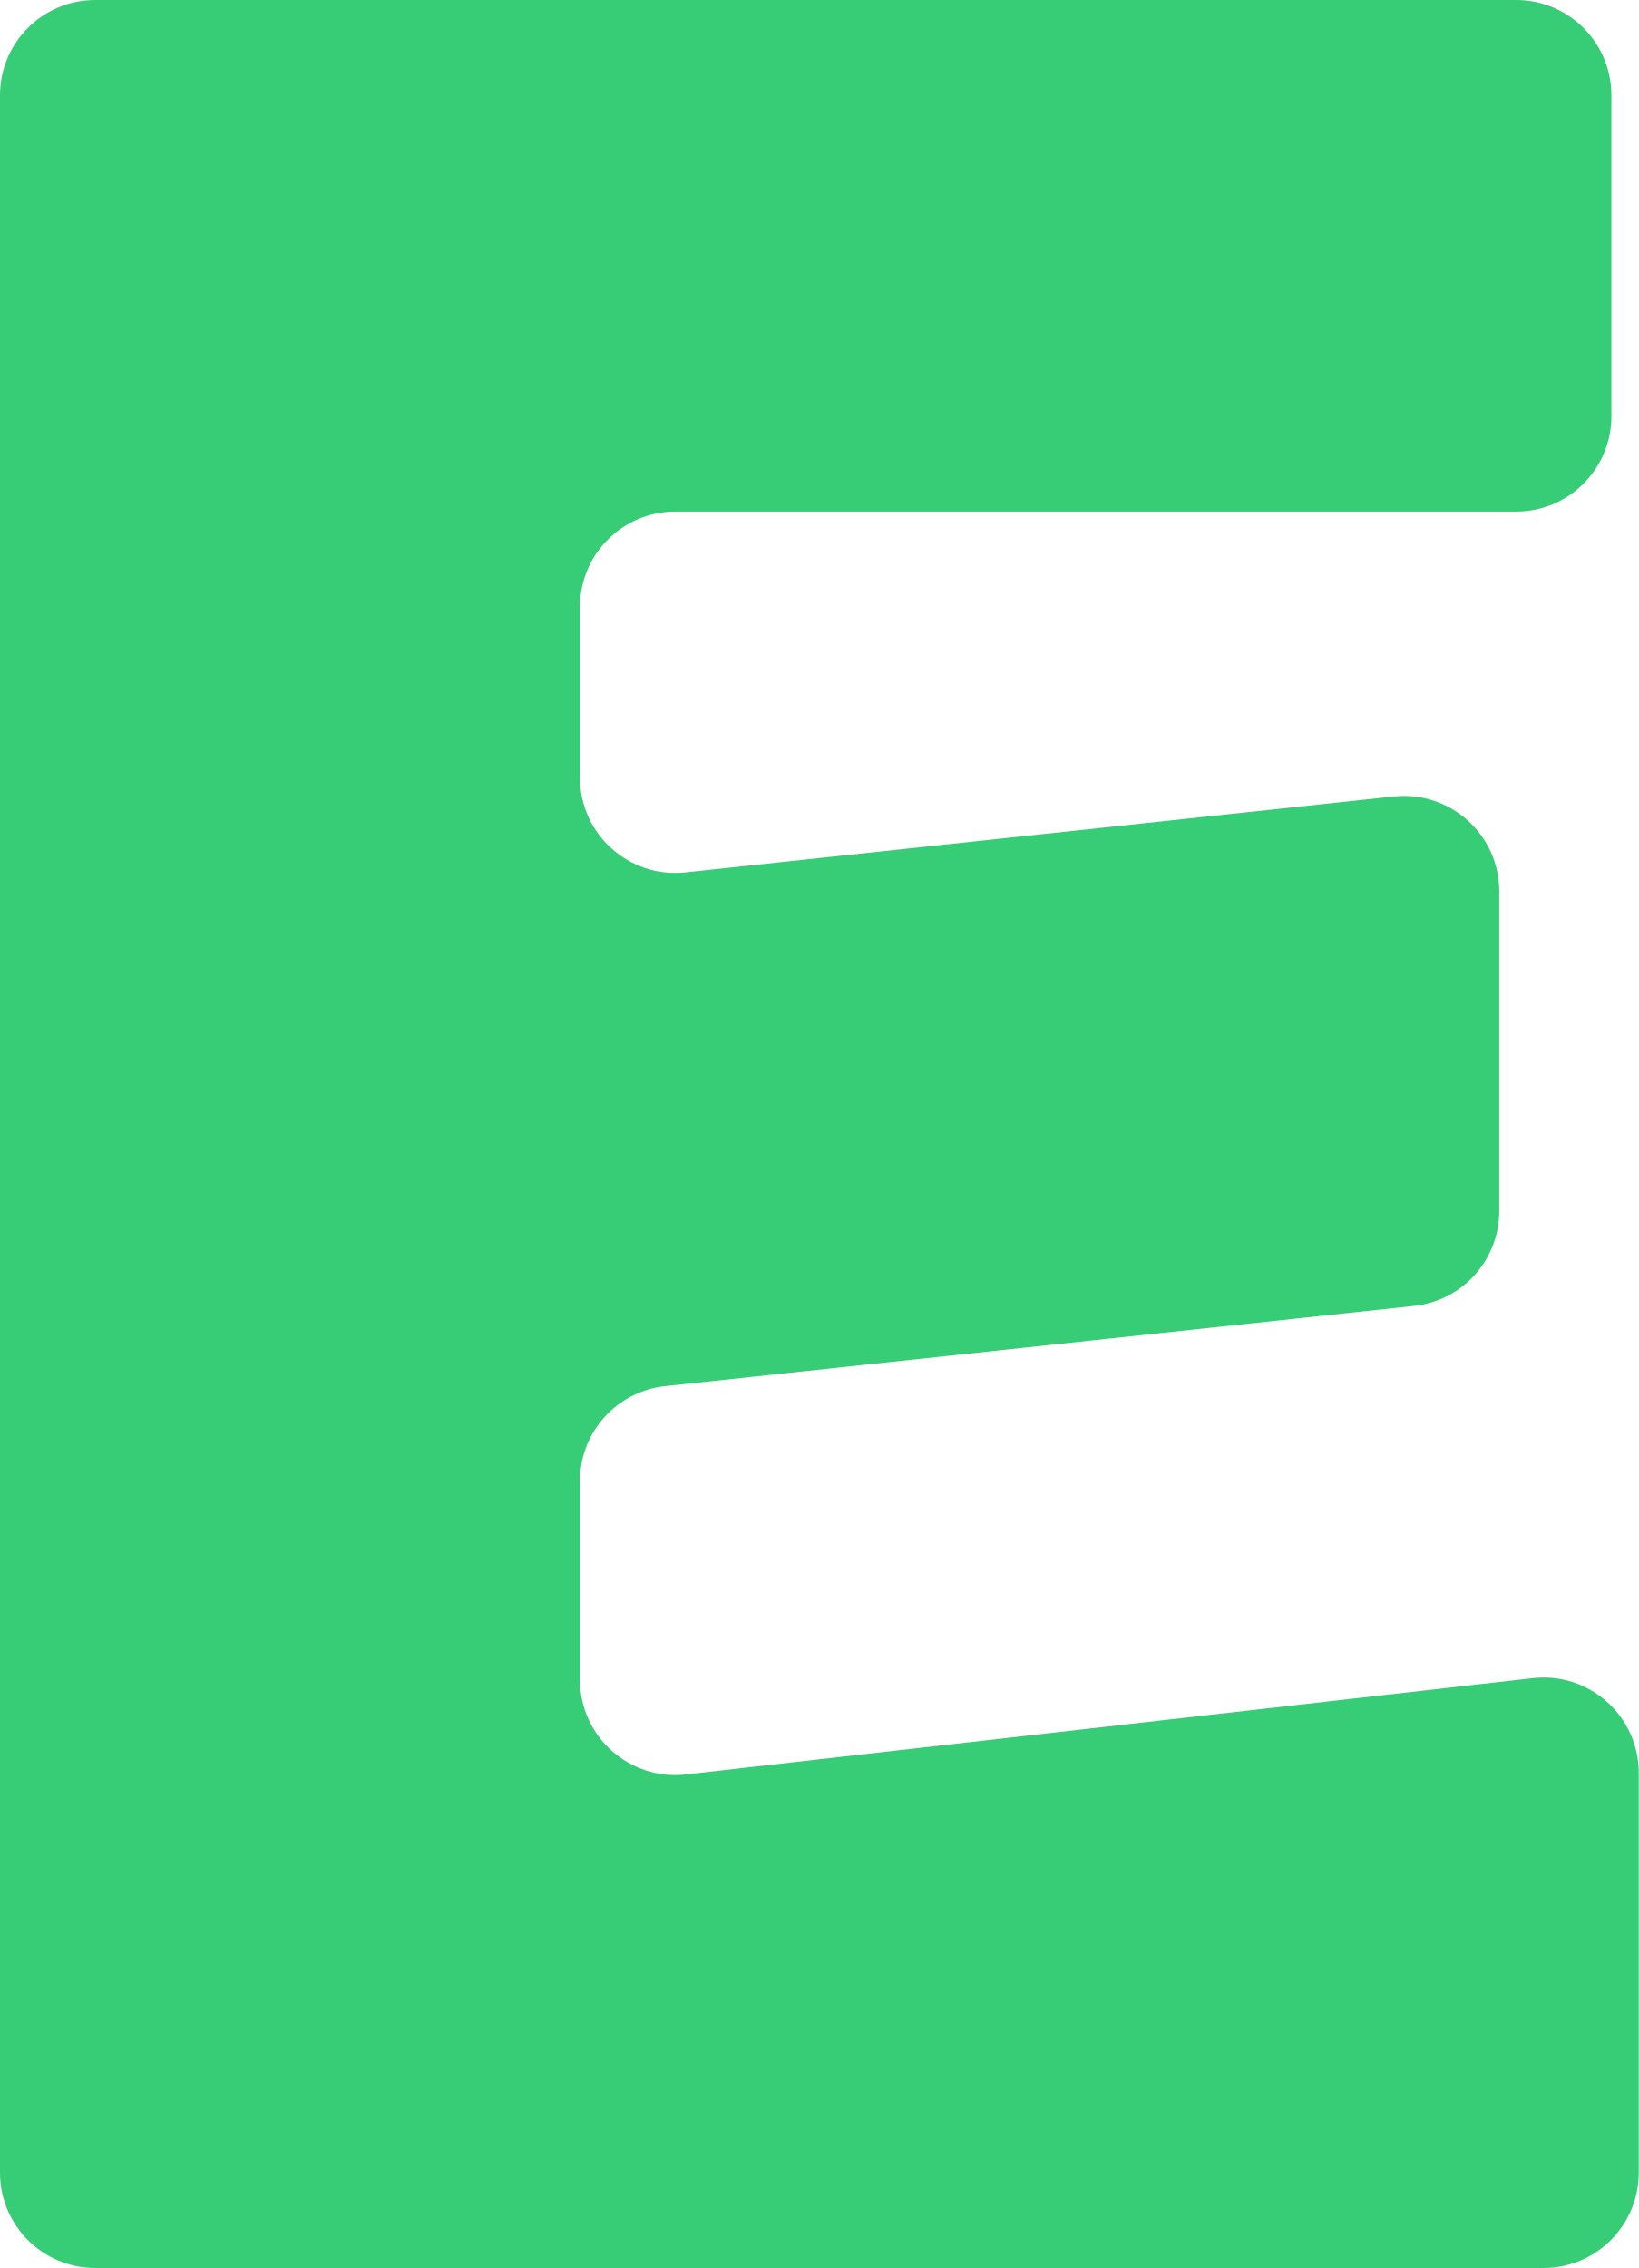
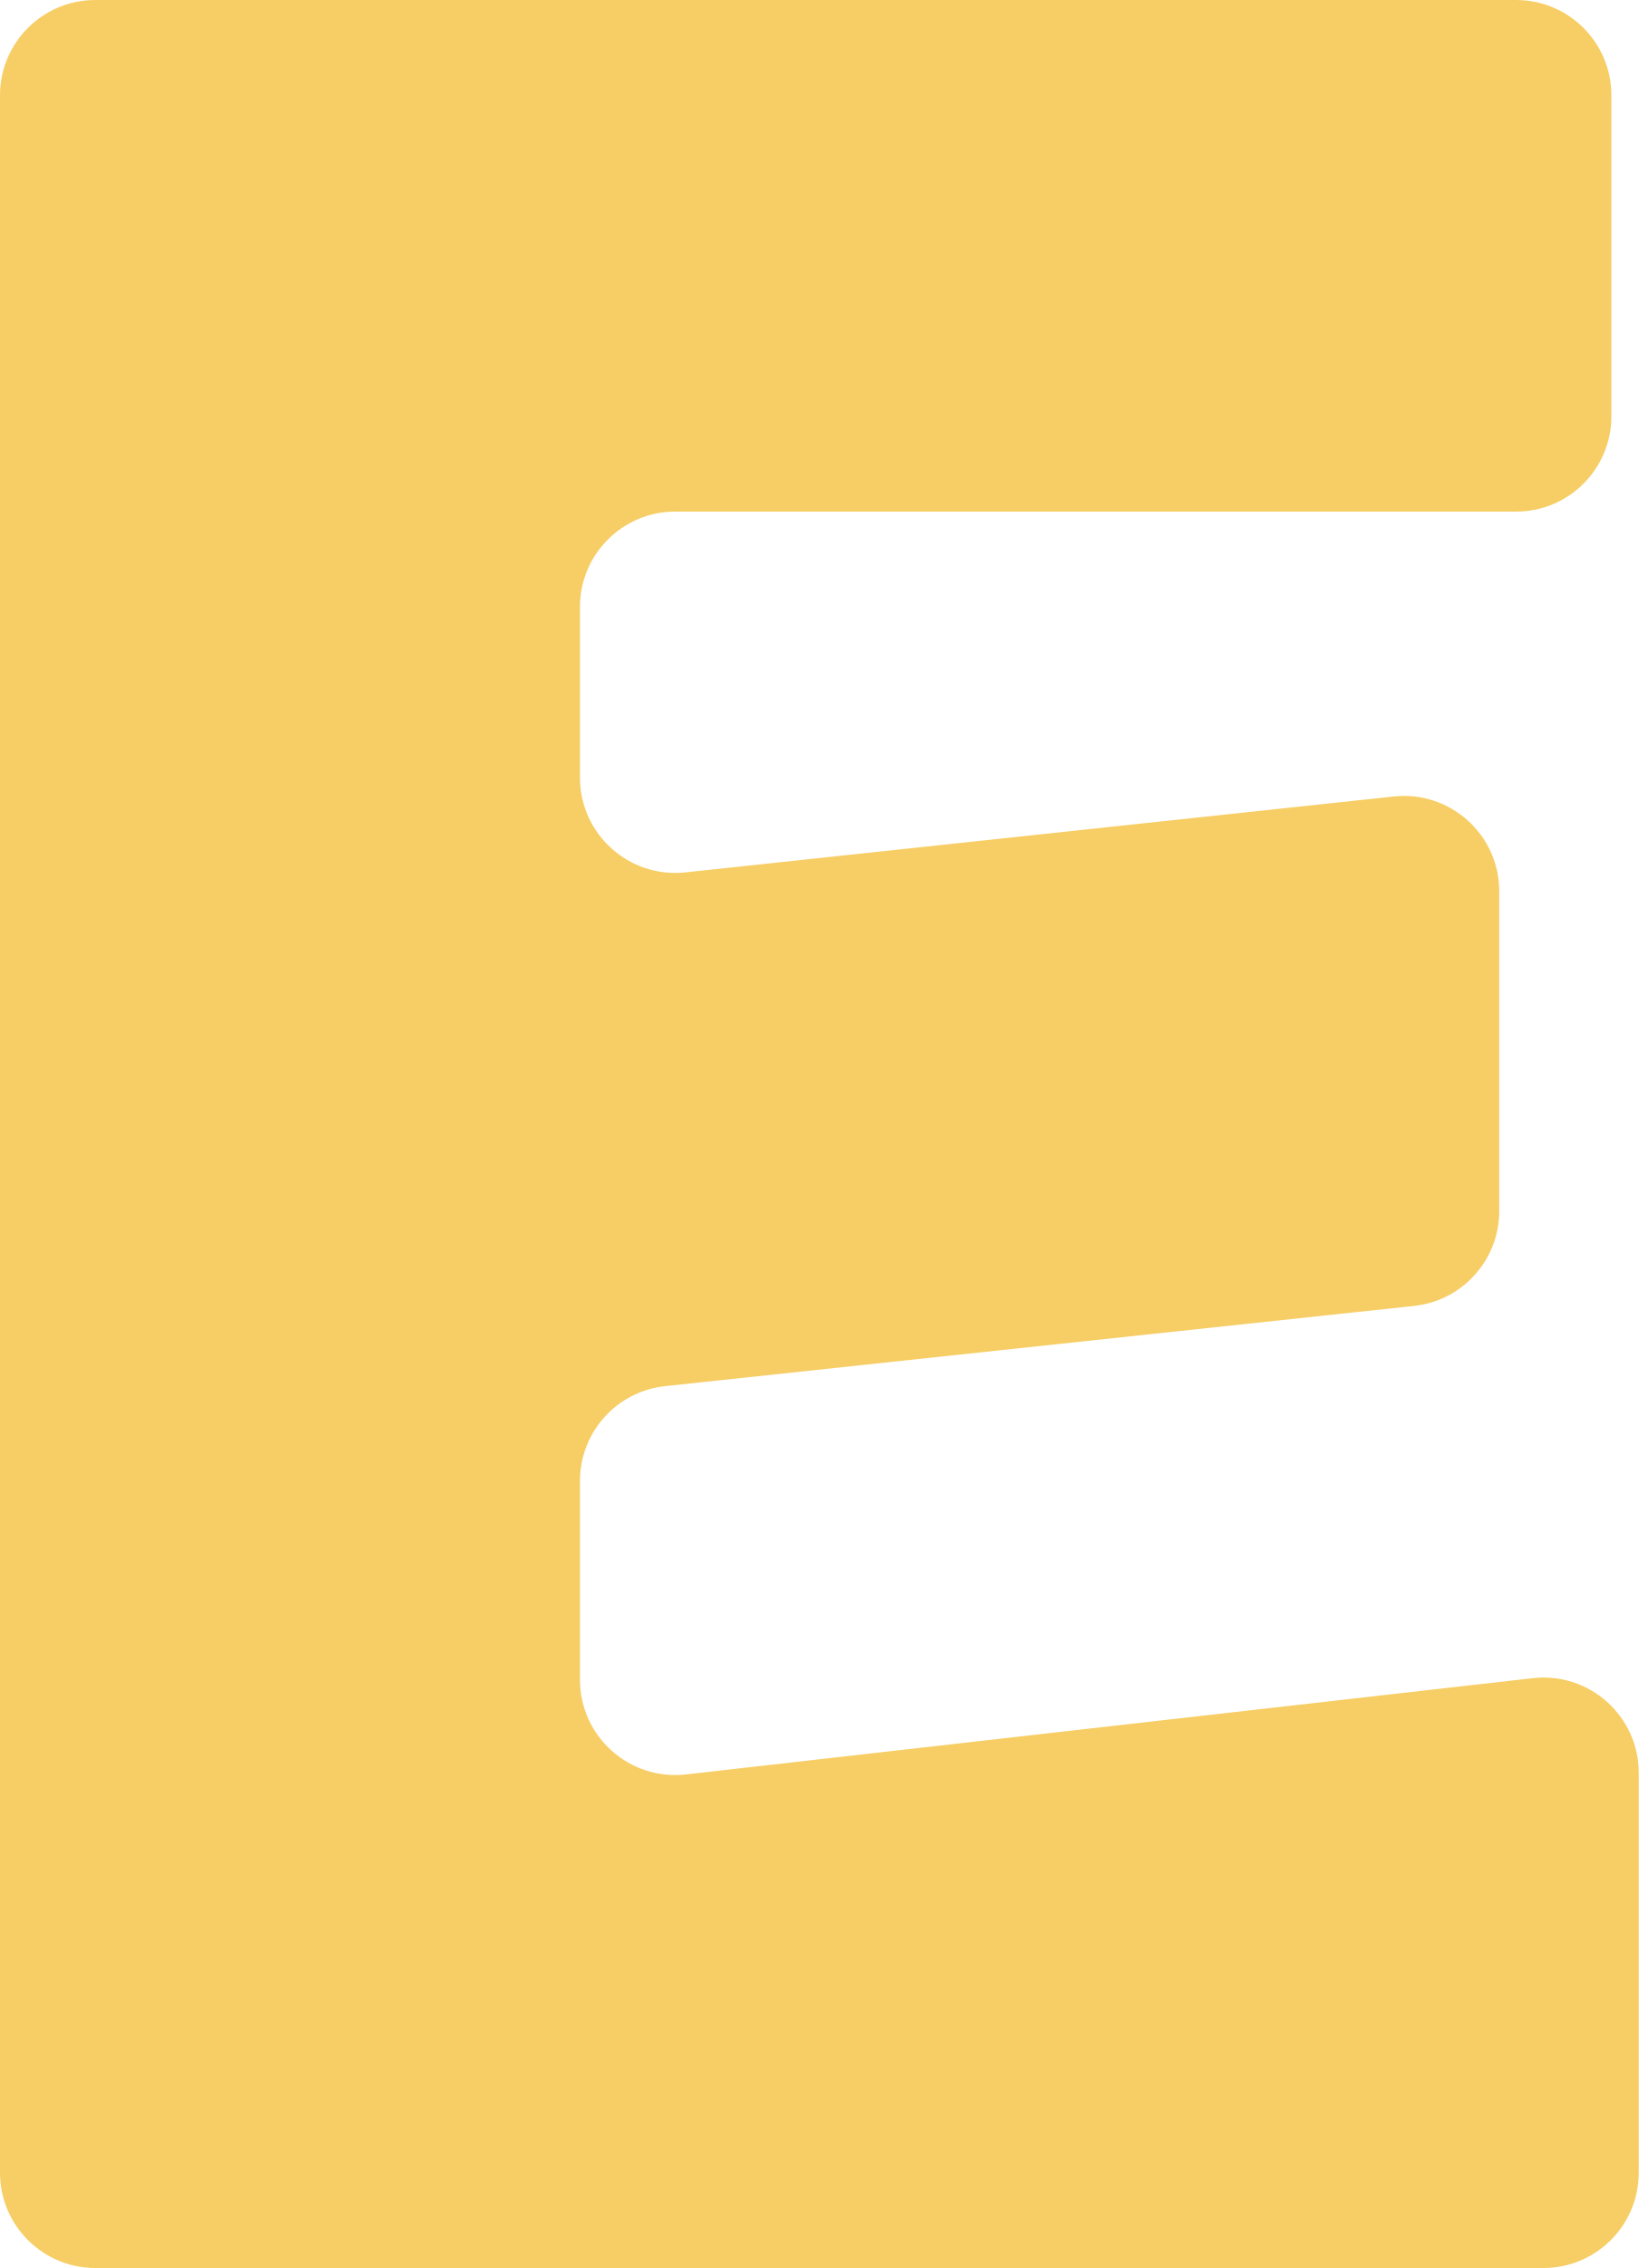
<svg xmlns="http://www.w3.org/2000/svg" width="86" height="119" viewBox="0 0 86 119" fill="none">
-   <path d="M86 114C86 116.761 83.761 119 81 119H5C2.239 119 0 116.761 0 114V5C0 2.239 2.239 0 5 0H79.564C82.326 0 84.564 2.239 84.564 5V21.843C84.564 24.605 82.326 26.843 79.564 26.843H35.437C32.676 26.843 30.437 29.082 30.437 31.843V40.801C30.437 43.773 33.015 46.089 35.97 45.773L73.145 41.791C76.1 41.474 78.678 43.79 78.678 46.762V63.548C78.678 66.103 76.751 68.247 74.21 68.52L34.905 72.73C32.364 73.002 30.437 75.146 30.437 77.702V88.135C30.437 91.12 33.036 93.44 36.002 93.103L80.435 88.052C83.401 87.715 86 90.035 86 93.02V114Z" fill="#36CD76" />
+   <path d="M86 114C86 116.761 83.761 119 81 119H5C2.239 119 0 116.761 0 114V5C0 2.239 2.239 0 5 0H79.564C82.326 0 84.564 2.239 84.564 5V21.843C84.564 24.605 82.326 26.843 79.564 26.843H35.437C32.676 26.843 30.437 29.082 30.437 31.843V40.801C30.437 43.773 33.015 46.089 35.97 45.773L73.145 41.791C76.1 41.474 78.678 43.79 78.678 46.762V63.548C78.678 66.103 76.751 68.247 74.21 68.52L34.905 72.73C32.364 73.002 30.437 75.146 30.437 77.702V88.135C30.437 91.12 33.036 93.44 36.002 93.103L80.435 88.052C83.401 87.715 86 90.035 86 93.02V114Z" fill="#F7ce65" />
</svg>
